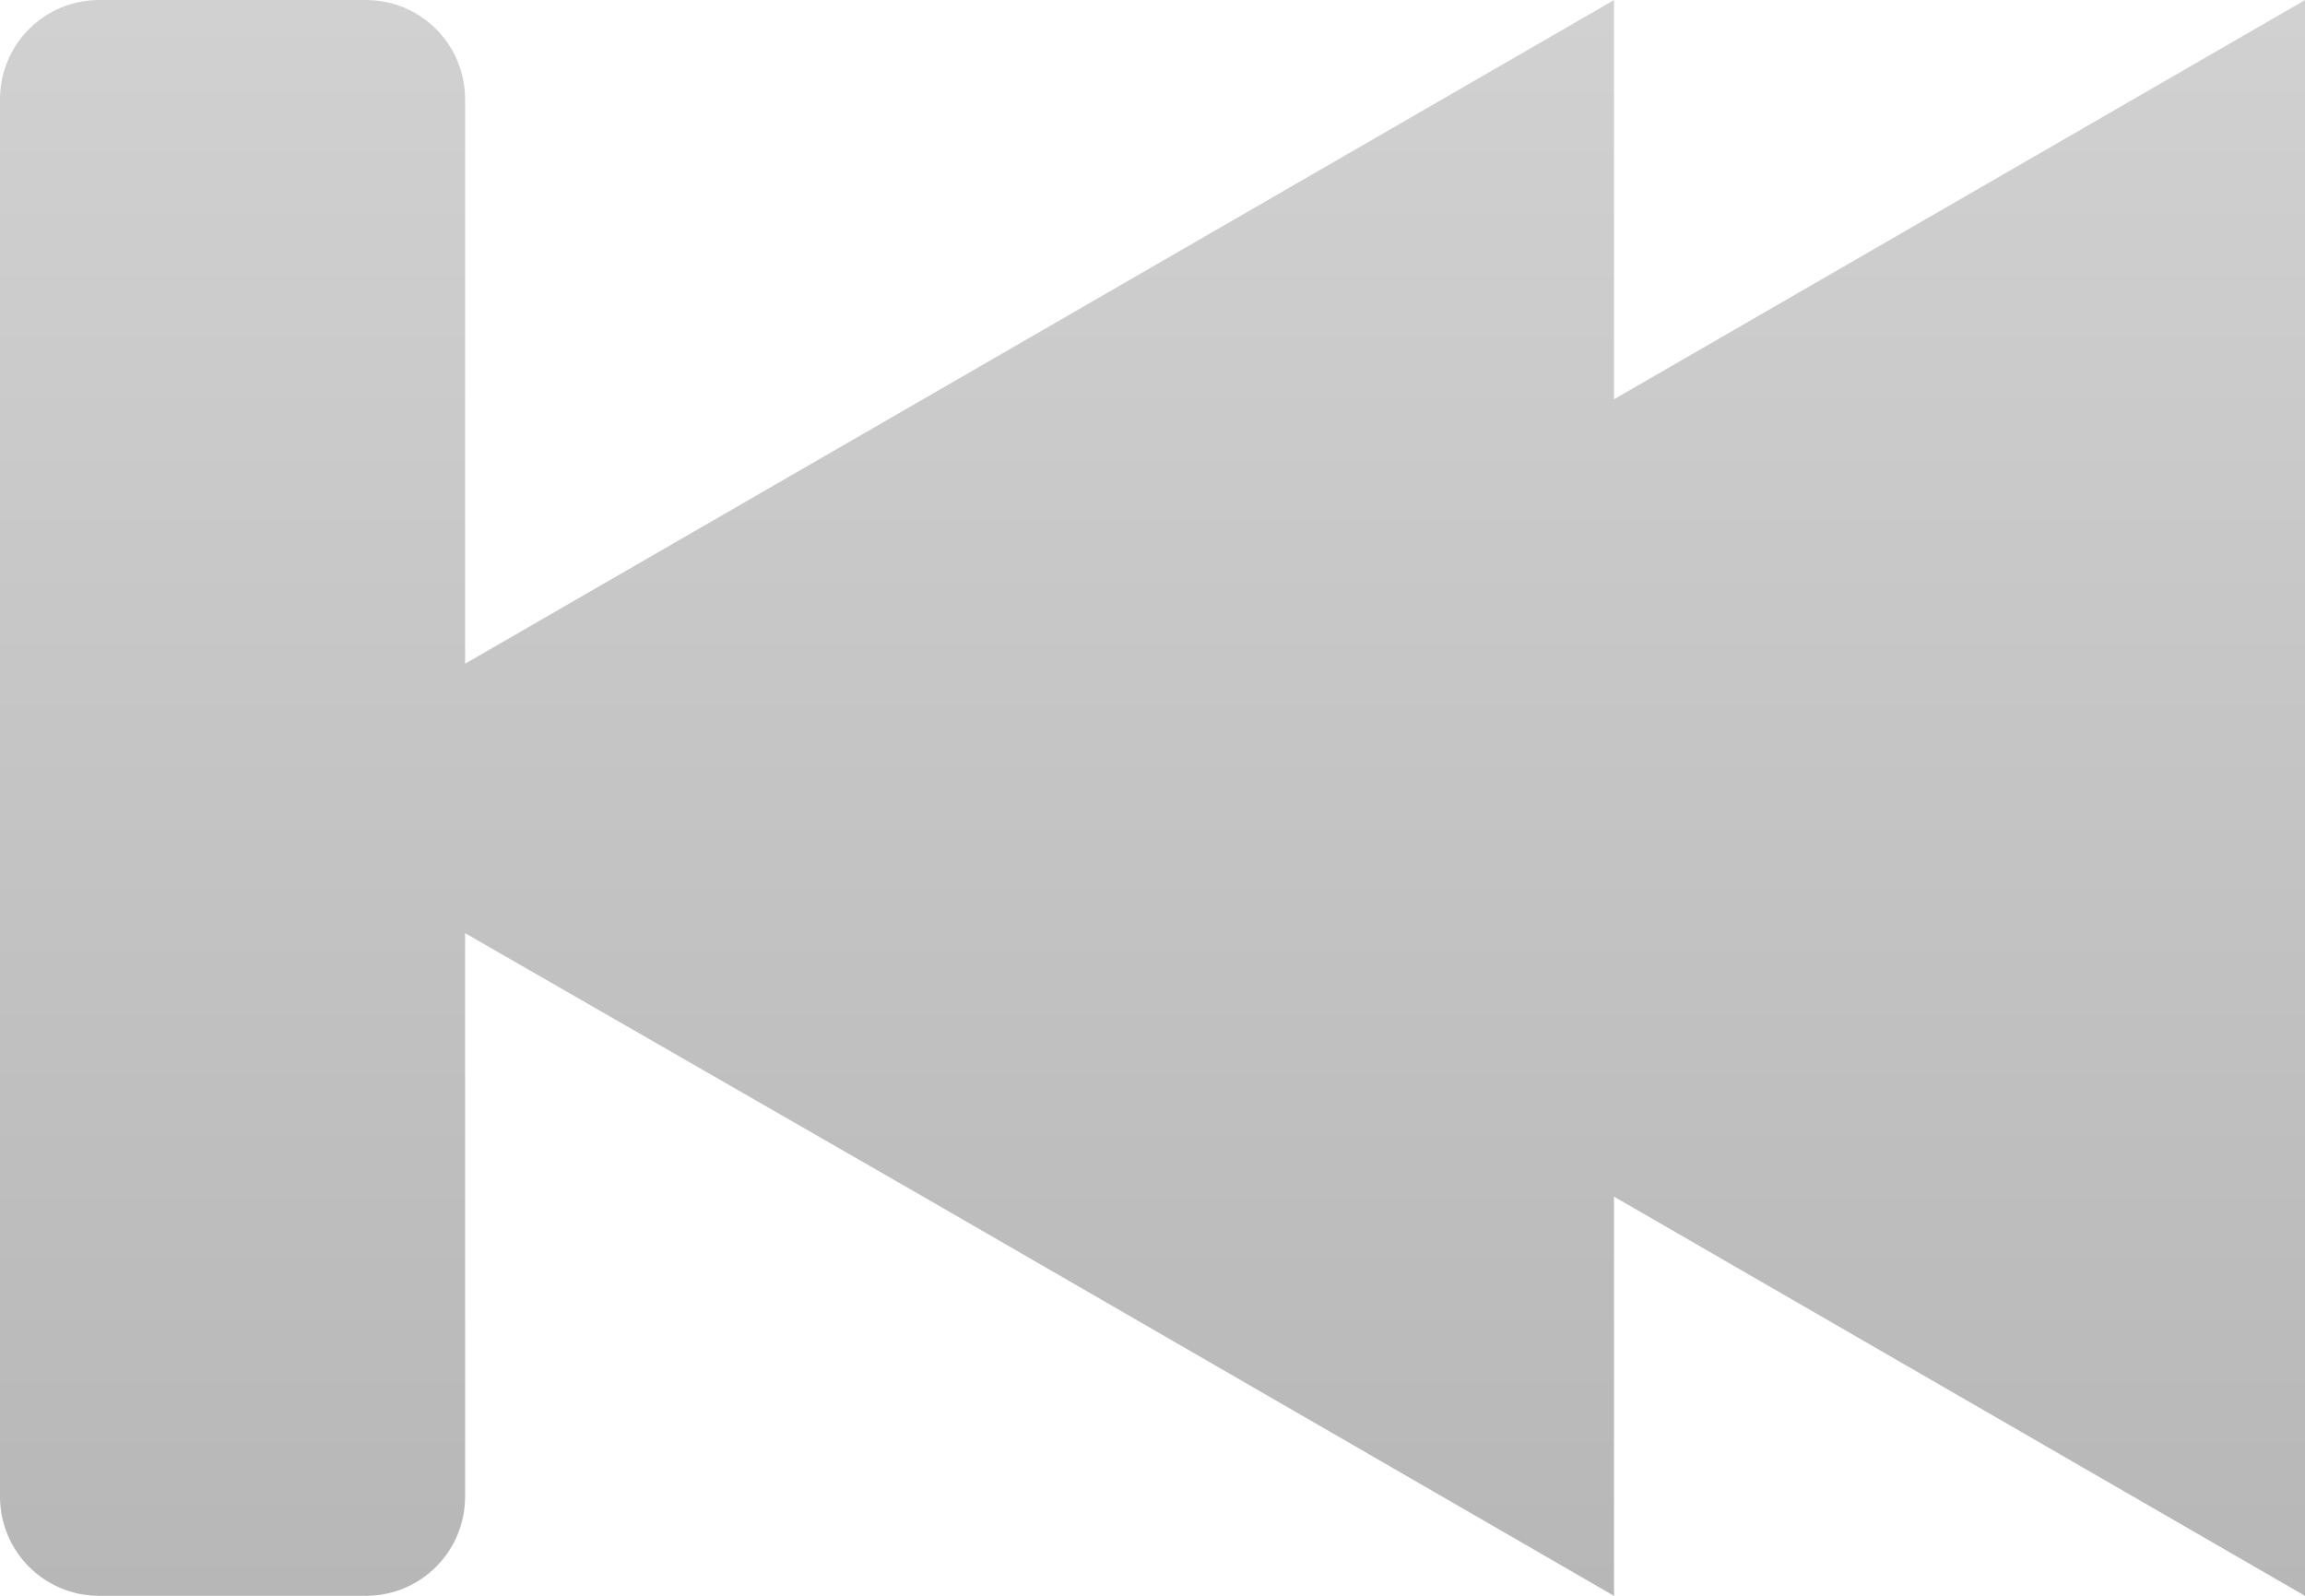
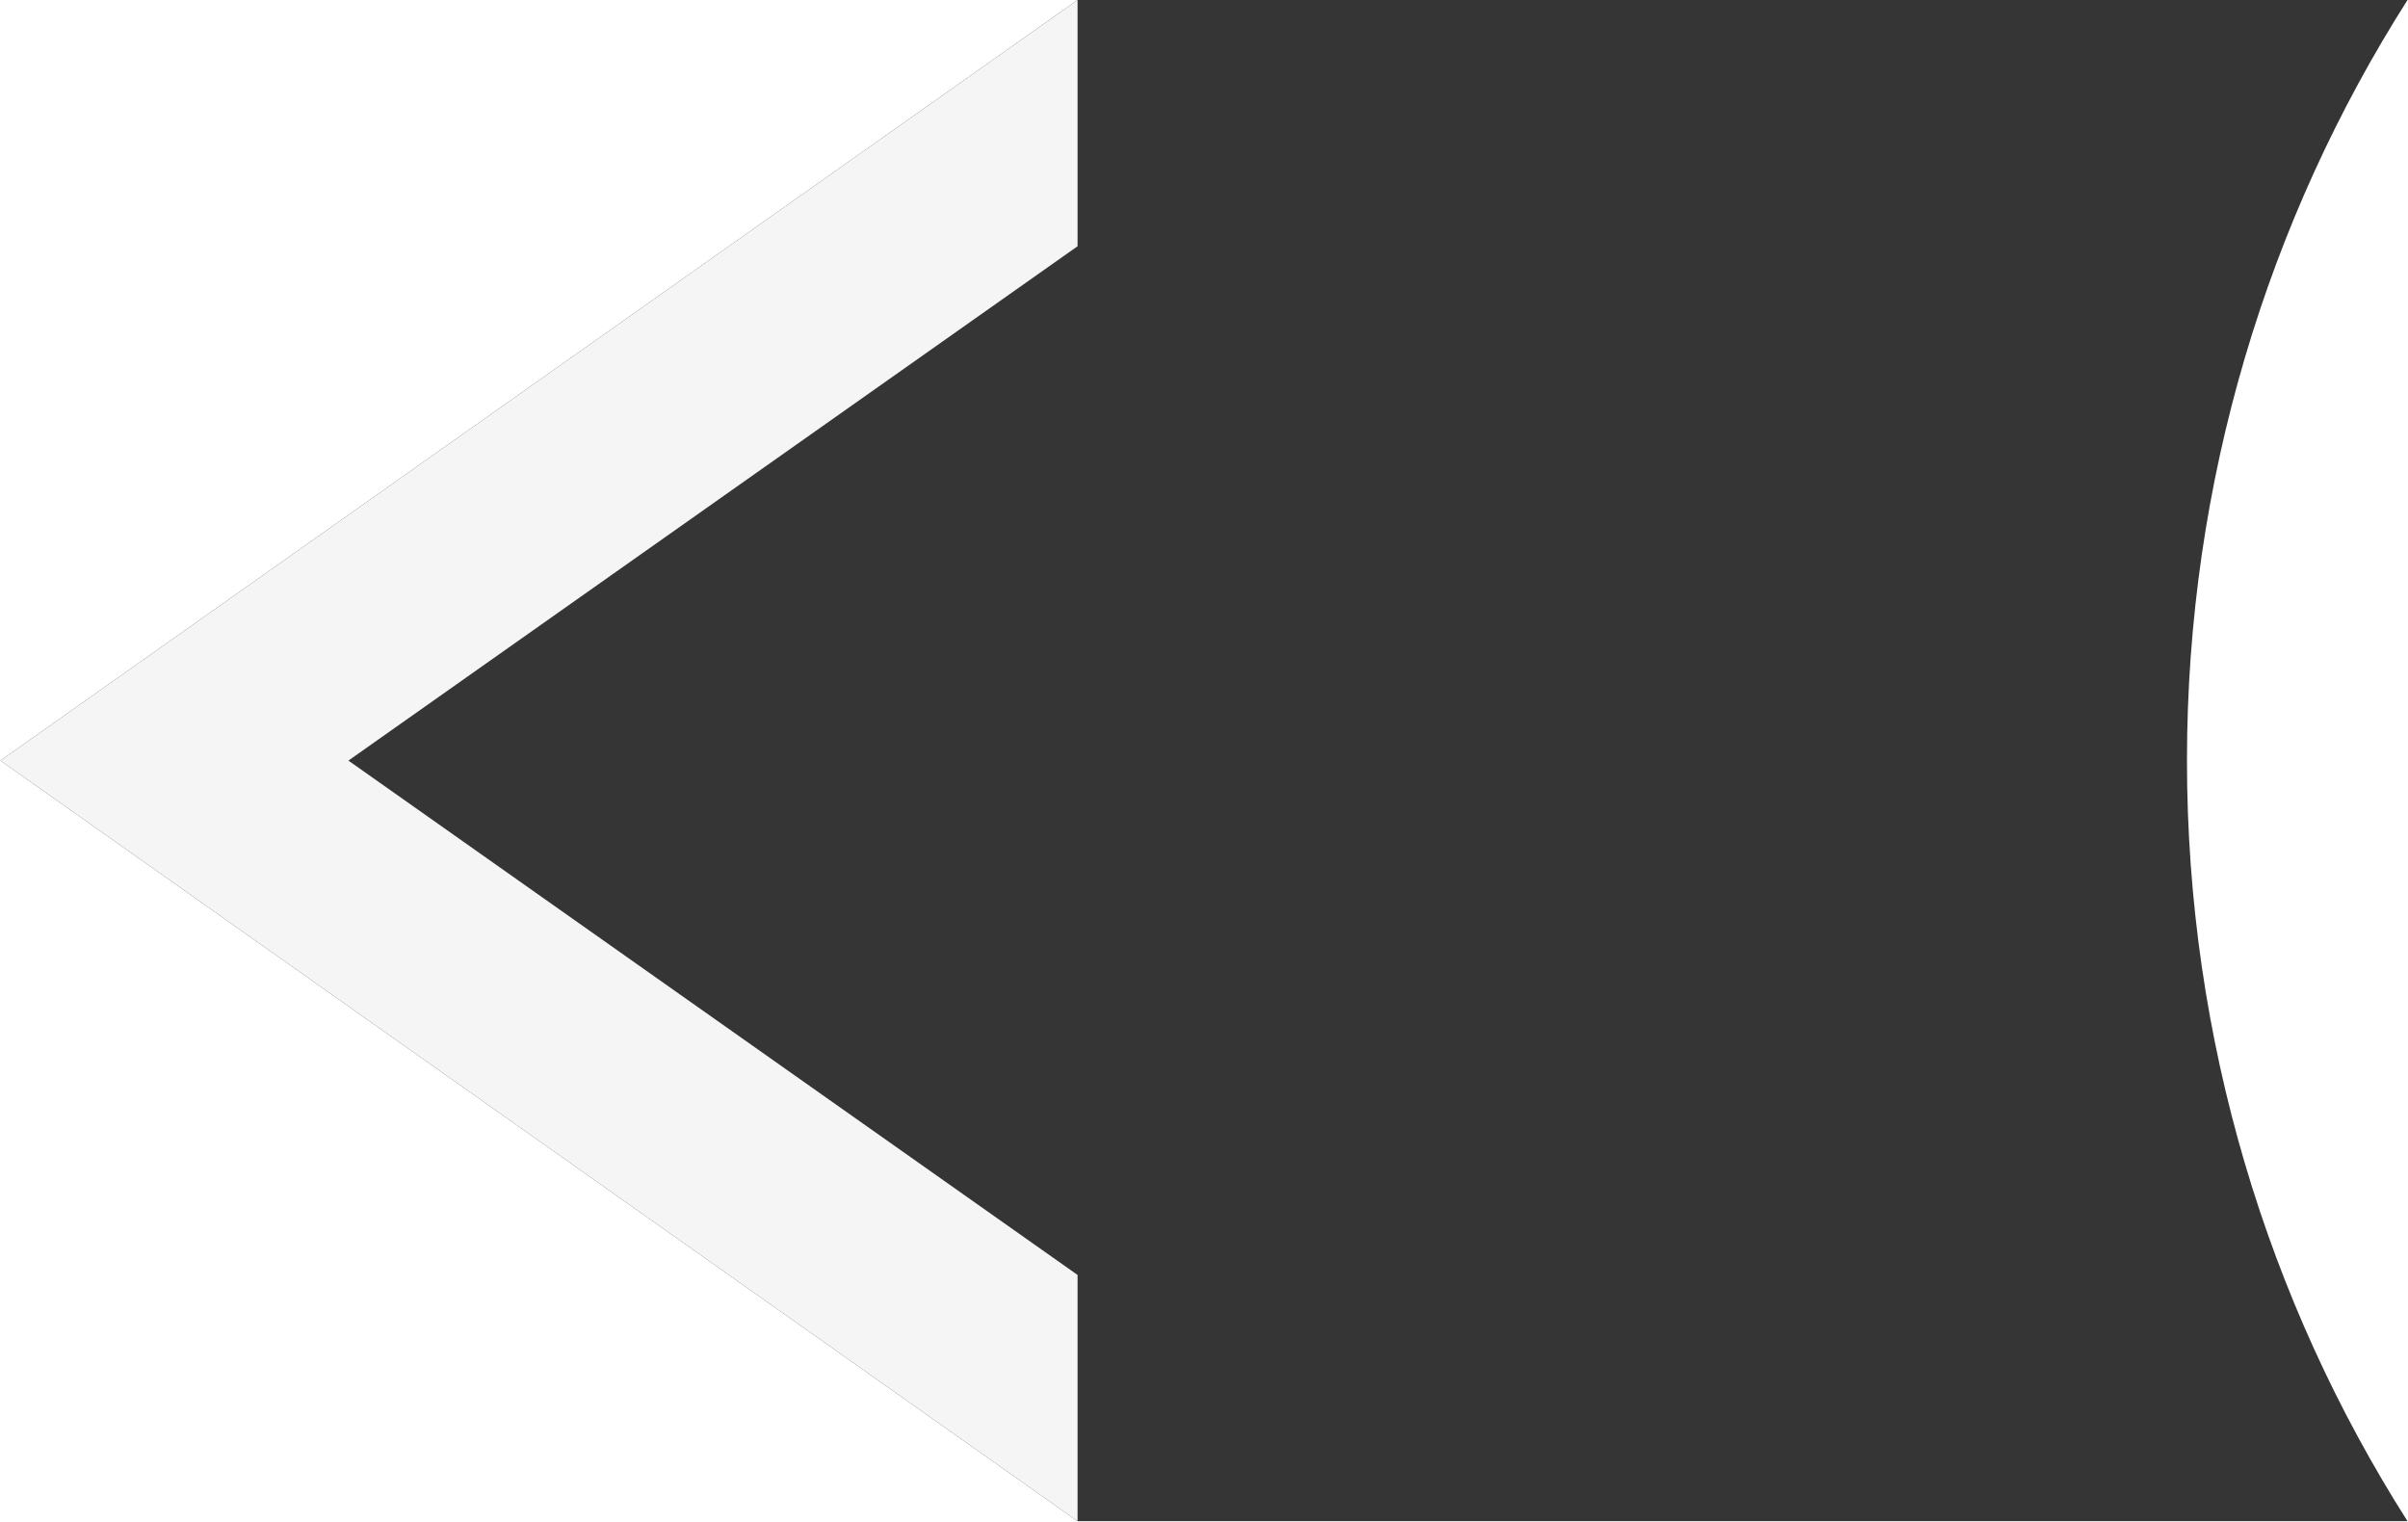
- <svg xmlns="http://www.w3.org/2000/svg" version="1.1" id="Layer_1" x="0px" y="0px" width="28.888px" height="20px" viewBox="0 0 28.888 20" enable-background="new 0 0 28.888 20" xml:space="preserve">
-   <linearGradient id="SVGID_1_" gradientUnits="userSpaceOnUse" x1="14.444" y1="-5.929905e-010" x2="14.444" y2="20">
-     <stop offset="0" style="stop-color:#D1D1D1" />
-     <stop offset="1" style="stop-color:#B7B7B7" />
-   </linearGradient>
-   <path fill="url(#SVGID_1_)" d="M28.888,20v-9.993V0.001l-8.66,5.003V0.001l-8.66,5.003L5.829,8.318V1.245  C5.829,0.556,5.274,0,4.584,0H1.245C0.556,0,0,0.555,0,1.245v17.511C0,19.444,0.555,20,1.245,20h3.339  c0.689,0,1.245-0.555,1.245-1.245v-7.06l5.739,3.301L20.228,20v-5.003L28.888,20z" />
+ <svg xmlns="http://www.w3.org/2000/svg" version="1.1" id="Layer_1" x="0px" y="0px" width="25.33px" height="16px" viewBox="0 0 25.33 16" enable-background="new 0 0 25.33 16" xml:space="preserve">
+   <path fill="#353535" d="M23.005,8c0,2.94,0.85,5.69,2.32,8h-13.99L0.005,8l11.33-8h13.99C23.855,2.31,23.005,5.06,23.005,8z" />
+   <polygon fill="#F5F5F5" points="11.335,2.59 3.665,8 11.335,13.41 11.335,16 0.005,8 11.335,0 " />
</svg>
